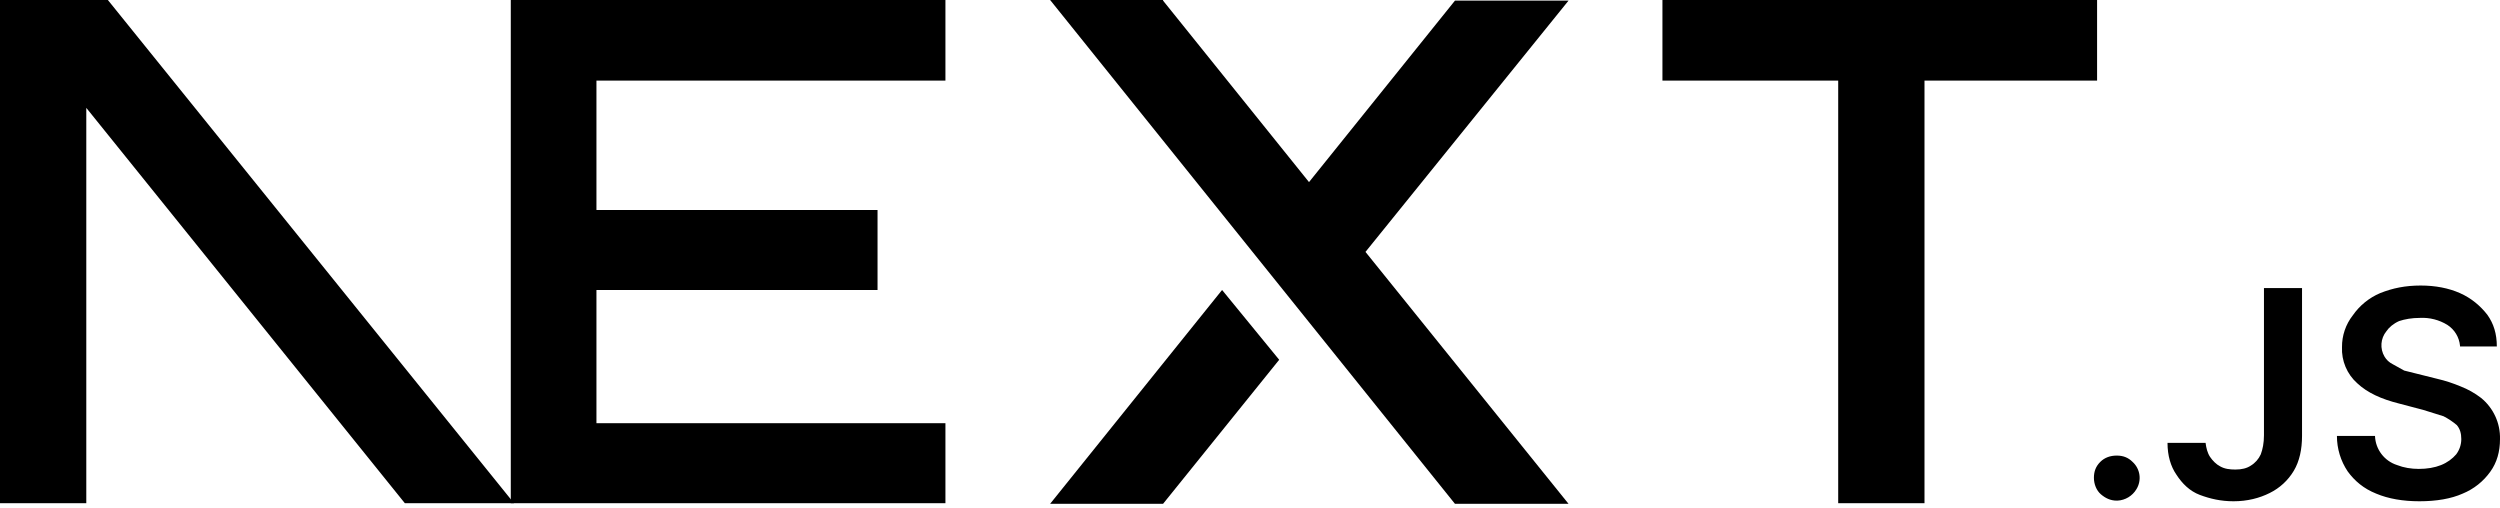
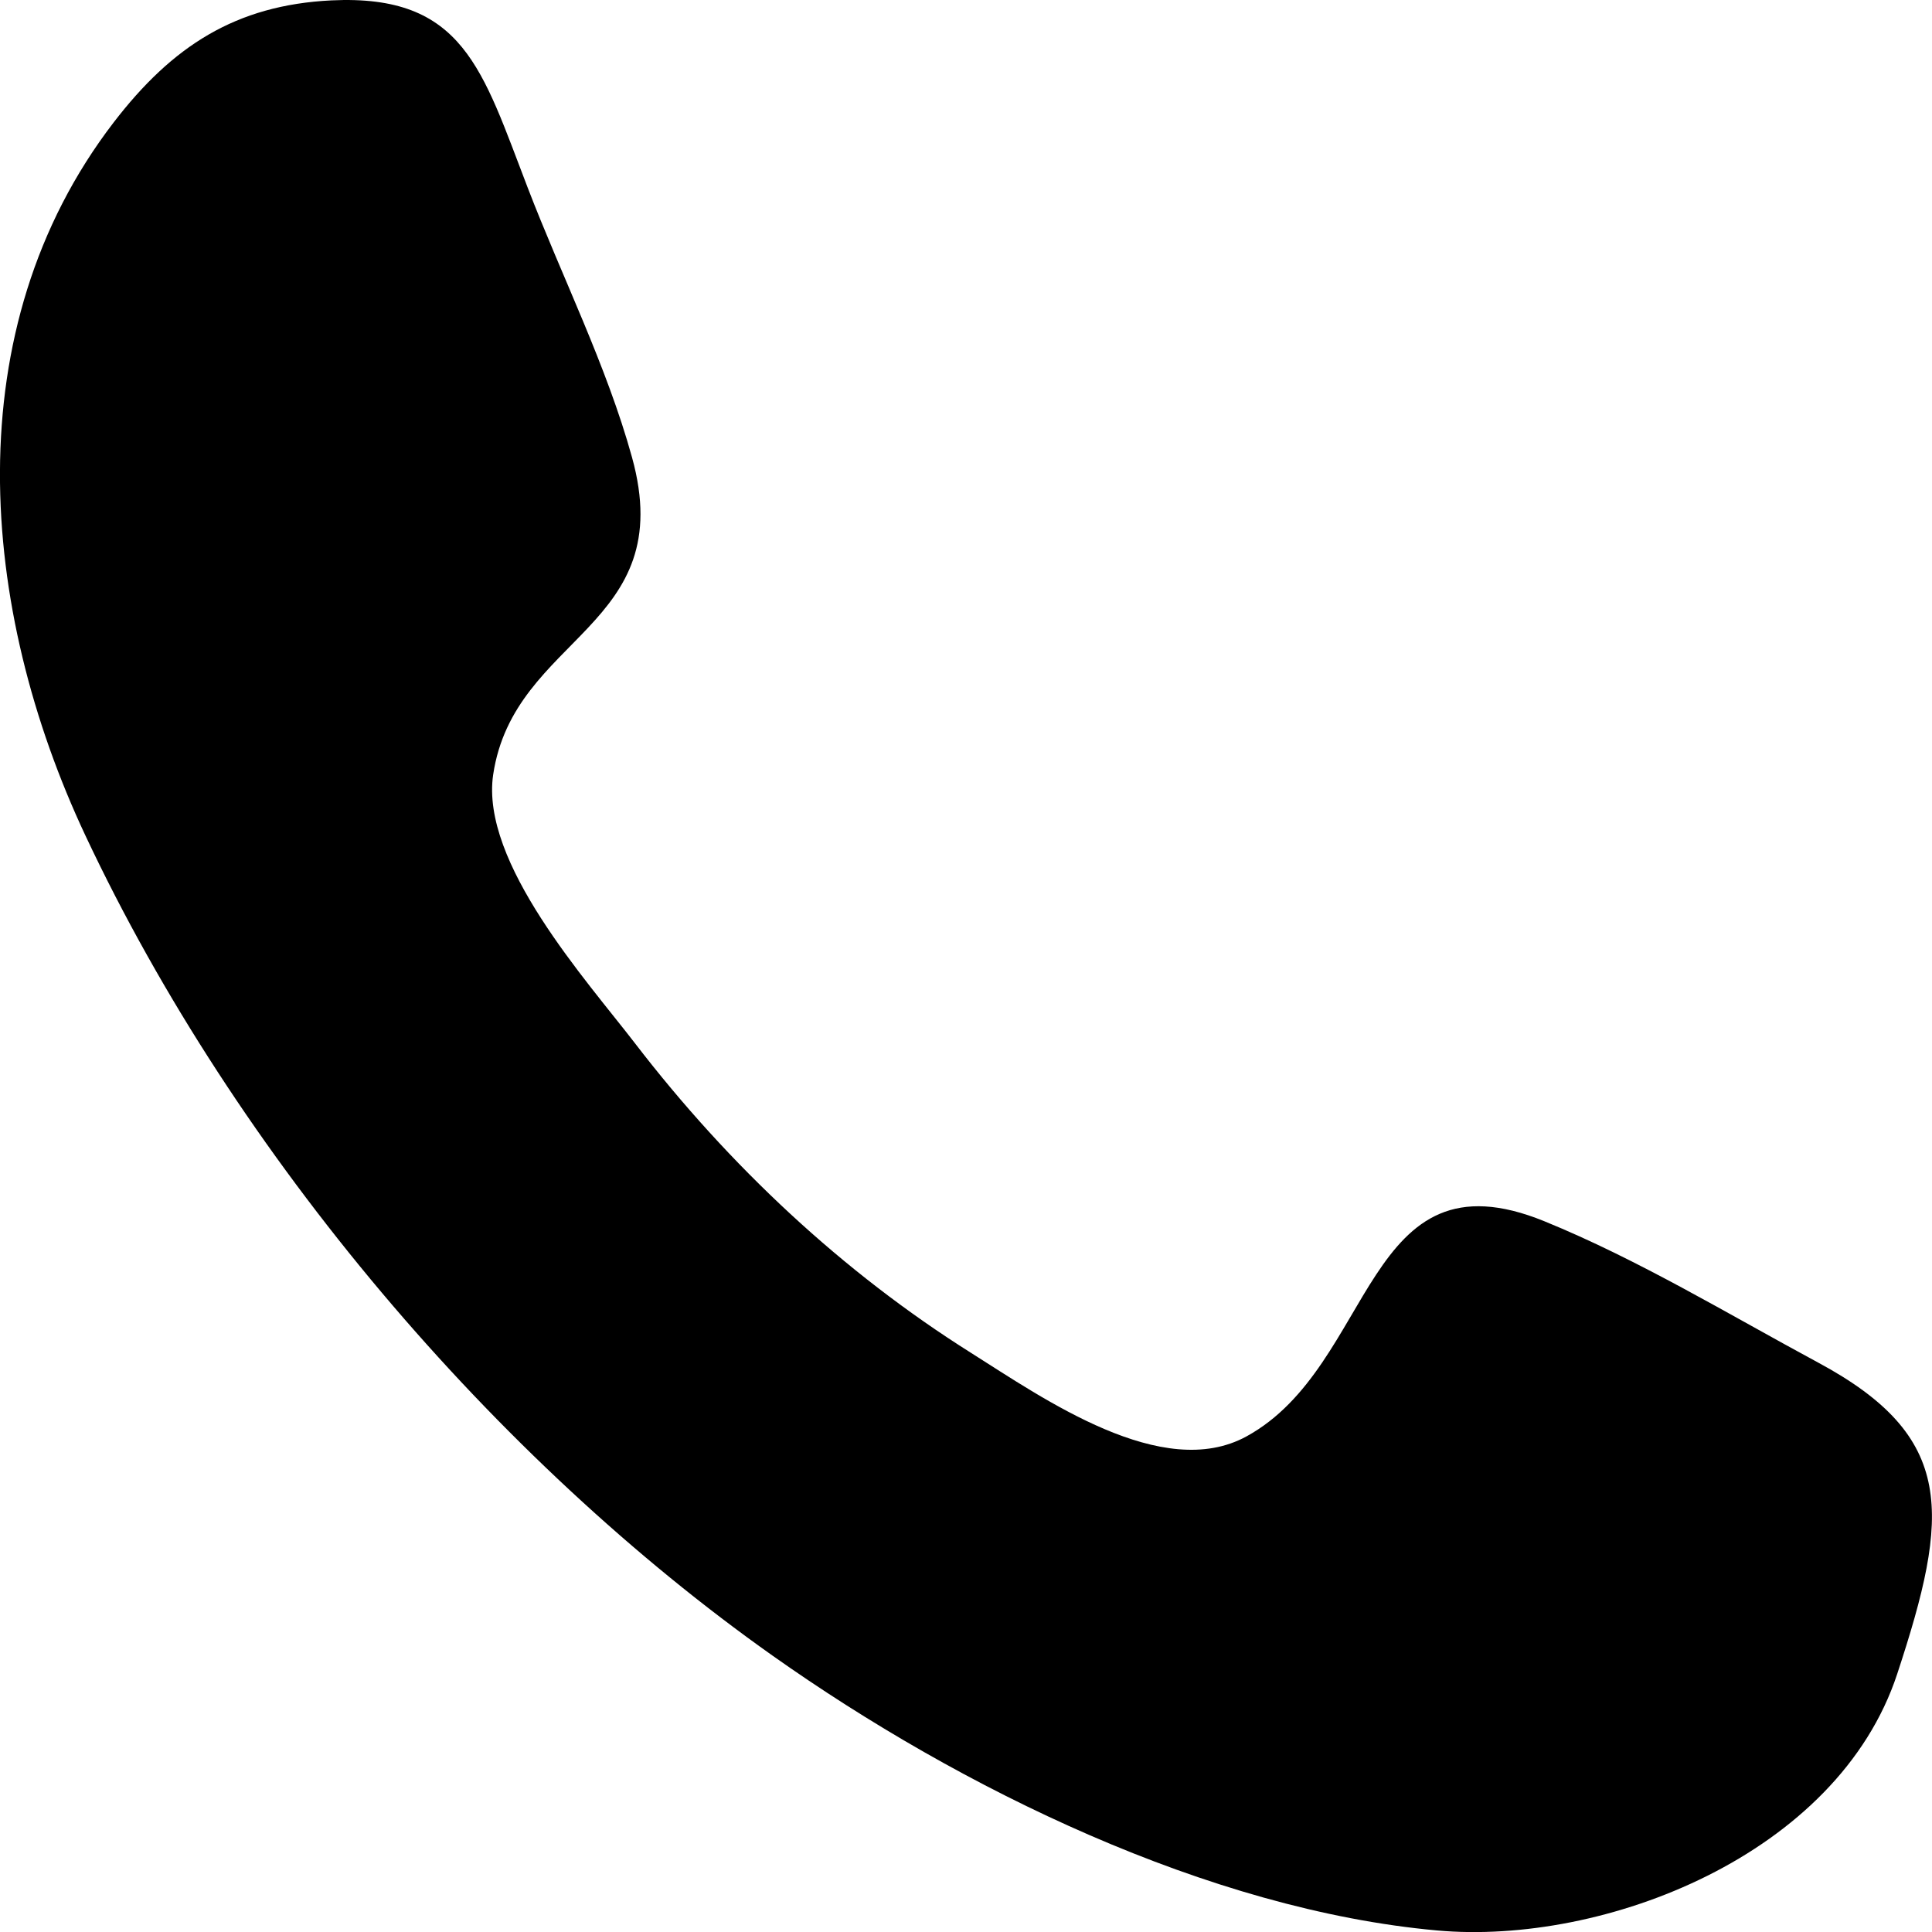
- <svg xmlns="http://www.w3.org/2000/svg" fill="none" viewBox="0 0 394 80">
-   <path fill="#000" d="M262 0h68.5v12.7h-27.2v66.6h-13.6V12.7H262V0ZM149 0v12.7H94v20.4h44.3v12.6H94v21h55v12.6H80.5V0h68.7zm34.3 0h-17.8l63.8 79.4h17.9l-32-39.7 32-39.6h-17.9l-23 28.6-23-28.6zm18.3 56.7-9-11-27.1 33.7h17.8l18.3-22.7z" />
-   <path fill="#000" d="M81 79.3 17 0H0v79.3h13.6V17l50.2 62.3H81Zm252.6-.4c-1 0-1.8-.4-2.5-1s-1.1-1.6-1.1-2.6.3-1.8 1-2.5 1.6-1 2.6-1 1.8.3 2.5 1a3.4 3.4 0 0 1 .6 4.3 3.7 3.7 0 0 1-3 1.8zm23.2-33.5h6v23.3c0 2.1-.4 4-1.3 5.5a9.1 9.1 0 0 1-3.8 3.5c-1.6.8-3.5 1.3-5.7 1.3-2 0-3.7-.4-5.3-1s-2.8-1.8-3.7-3.2c-.9-1.3-1.4-3-1.4-5h6c.1.8.3 1.6.7 2.2s1 1.2 1.6 1.5c.7.4 1.5.5 2.4.5 1 0 1.8-.2 2.4-.6a4 4 0 0 0 1.6-1.8c.3-.8.5-1.8.5-3V45.5zm30.9 9.1a4.4 4.4 0 0 0-2-3.3 7.5 7.5 0 0 0-4.3-1.1c-1.3 0-2.4.2-3.3.5-.9.4-1.6 1-2 1.6a3.5 3.5 0 0 0-.3 4c.3.5.7.9 1.3 1.2l1.8 1 2 .5 3.2.8c1.3.3 2.5.7 3.7 1.2a13 13 0 0 1 3.2 1.8 8.1 8.1 0 0 1 3 6.5c0 2-.5 3.7-1.5 5.1a10 10 0 0 1-4.4 3.5c-1.8.8-4.1 1.2-6.8 1.2-2.6 0-4.9-.4-6.8-1.2-2-.8-3.4-2-4.5-3.5a10 10 0 0 1-1.7-5.6h6a5 5 0 0 0 3.5 4.6c1 .4 2.2.6 3.4.6 1.3 0 2.5-.2 3.5-.6 1-.4 1.8-1 2.4-1.7a4 4 0 0 0 .8-2.4c0-.9-.2-1.6-.7-2.2a11 11 0 0 0-2.1-1.4l-3.2-1-3.8-1c-2.8-.7-5-1.7-6.6-3.2a7.2 7.2 0 0 1-2.4-5.7 8 8 0 0 1 1.7-5 10 10 0 0 1 4.3-3.5c2-.8 4-1.2 6.4-1.2 2.3 0 4.4.4 6.2 1.2 1.8.8 3.2 2 4.3 3.4 1 1.4 1.5 3 1.5 5h-5.8z" />
+ <svg xmlns="http://www.w3.org/2000/svg" width="800px" height="800px" viewBox="0 0 15 15" version="1.1">
+   <defs>
+ 
+ </defs>
+   <g id="Page-1" stroke="none" stroke-width="1" fill="none" fill-rule="evenodd">
+     <g id="Dribbble-Light-Preview" transform="translate(-103, -7321)" fill="#000000">
+       <g id="icons" transform="translate(56, 160)">
+         <path d="M61.73,7173.996 C61.267,7175.403 59.453,7176.105 58.157,7175.988 C56.387,7175.828 54.461,7174.889 52.999,7173.855 C50.85,7172.335 48.837,7169.984 47.664,7167.489 C46.835,7165.726 46.649,7163.558 47.882,7161.951 C48.338,7161.357 48.831,7161.04 49.572,7161.003 C50.6,7160.953 50.744,7161.541 51.097,7162.457 C51.36,7163.142 51.711,7163.841 51.907,7164.551 C52.274,7165.876 50.991,7165.931 50.829,7167.014 C50.728,7167.697 51.556,7168.613 51.93,7169.1 C52.663,7170.054 53.544,7170.877 54.538,7171.503 C55.107,7171.862 56.026,7172.509 56.678,7172.152 C57.682,7171.602 57.587,7169.909 58.991,7170.482 C59.718,7170.778 60.422,7171.205 61.116,7171.579 C62.189,7172.156 62.139,7172.754 61.73,7173.996 C61.424,7174.924 62.036,7173.068 61.73,7173.996" id="call-[#192]">
+ 
+ </path>
+       </g>
+     </g>
+   </g>
</svg>
